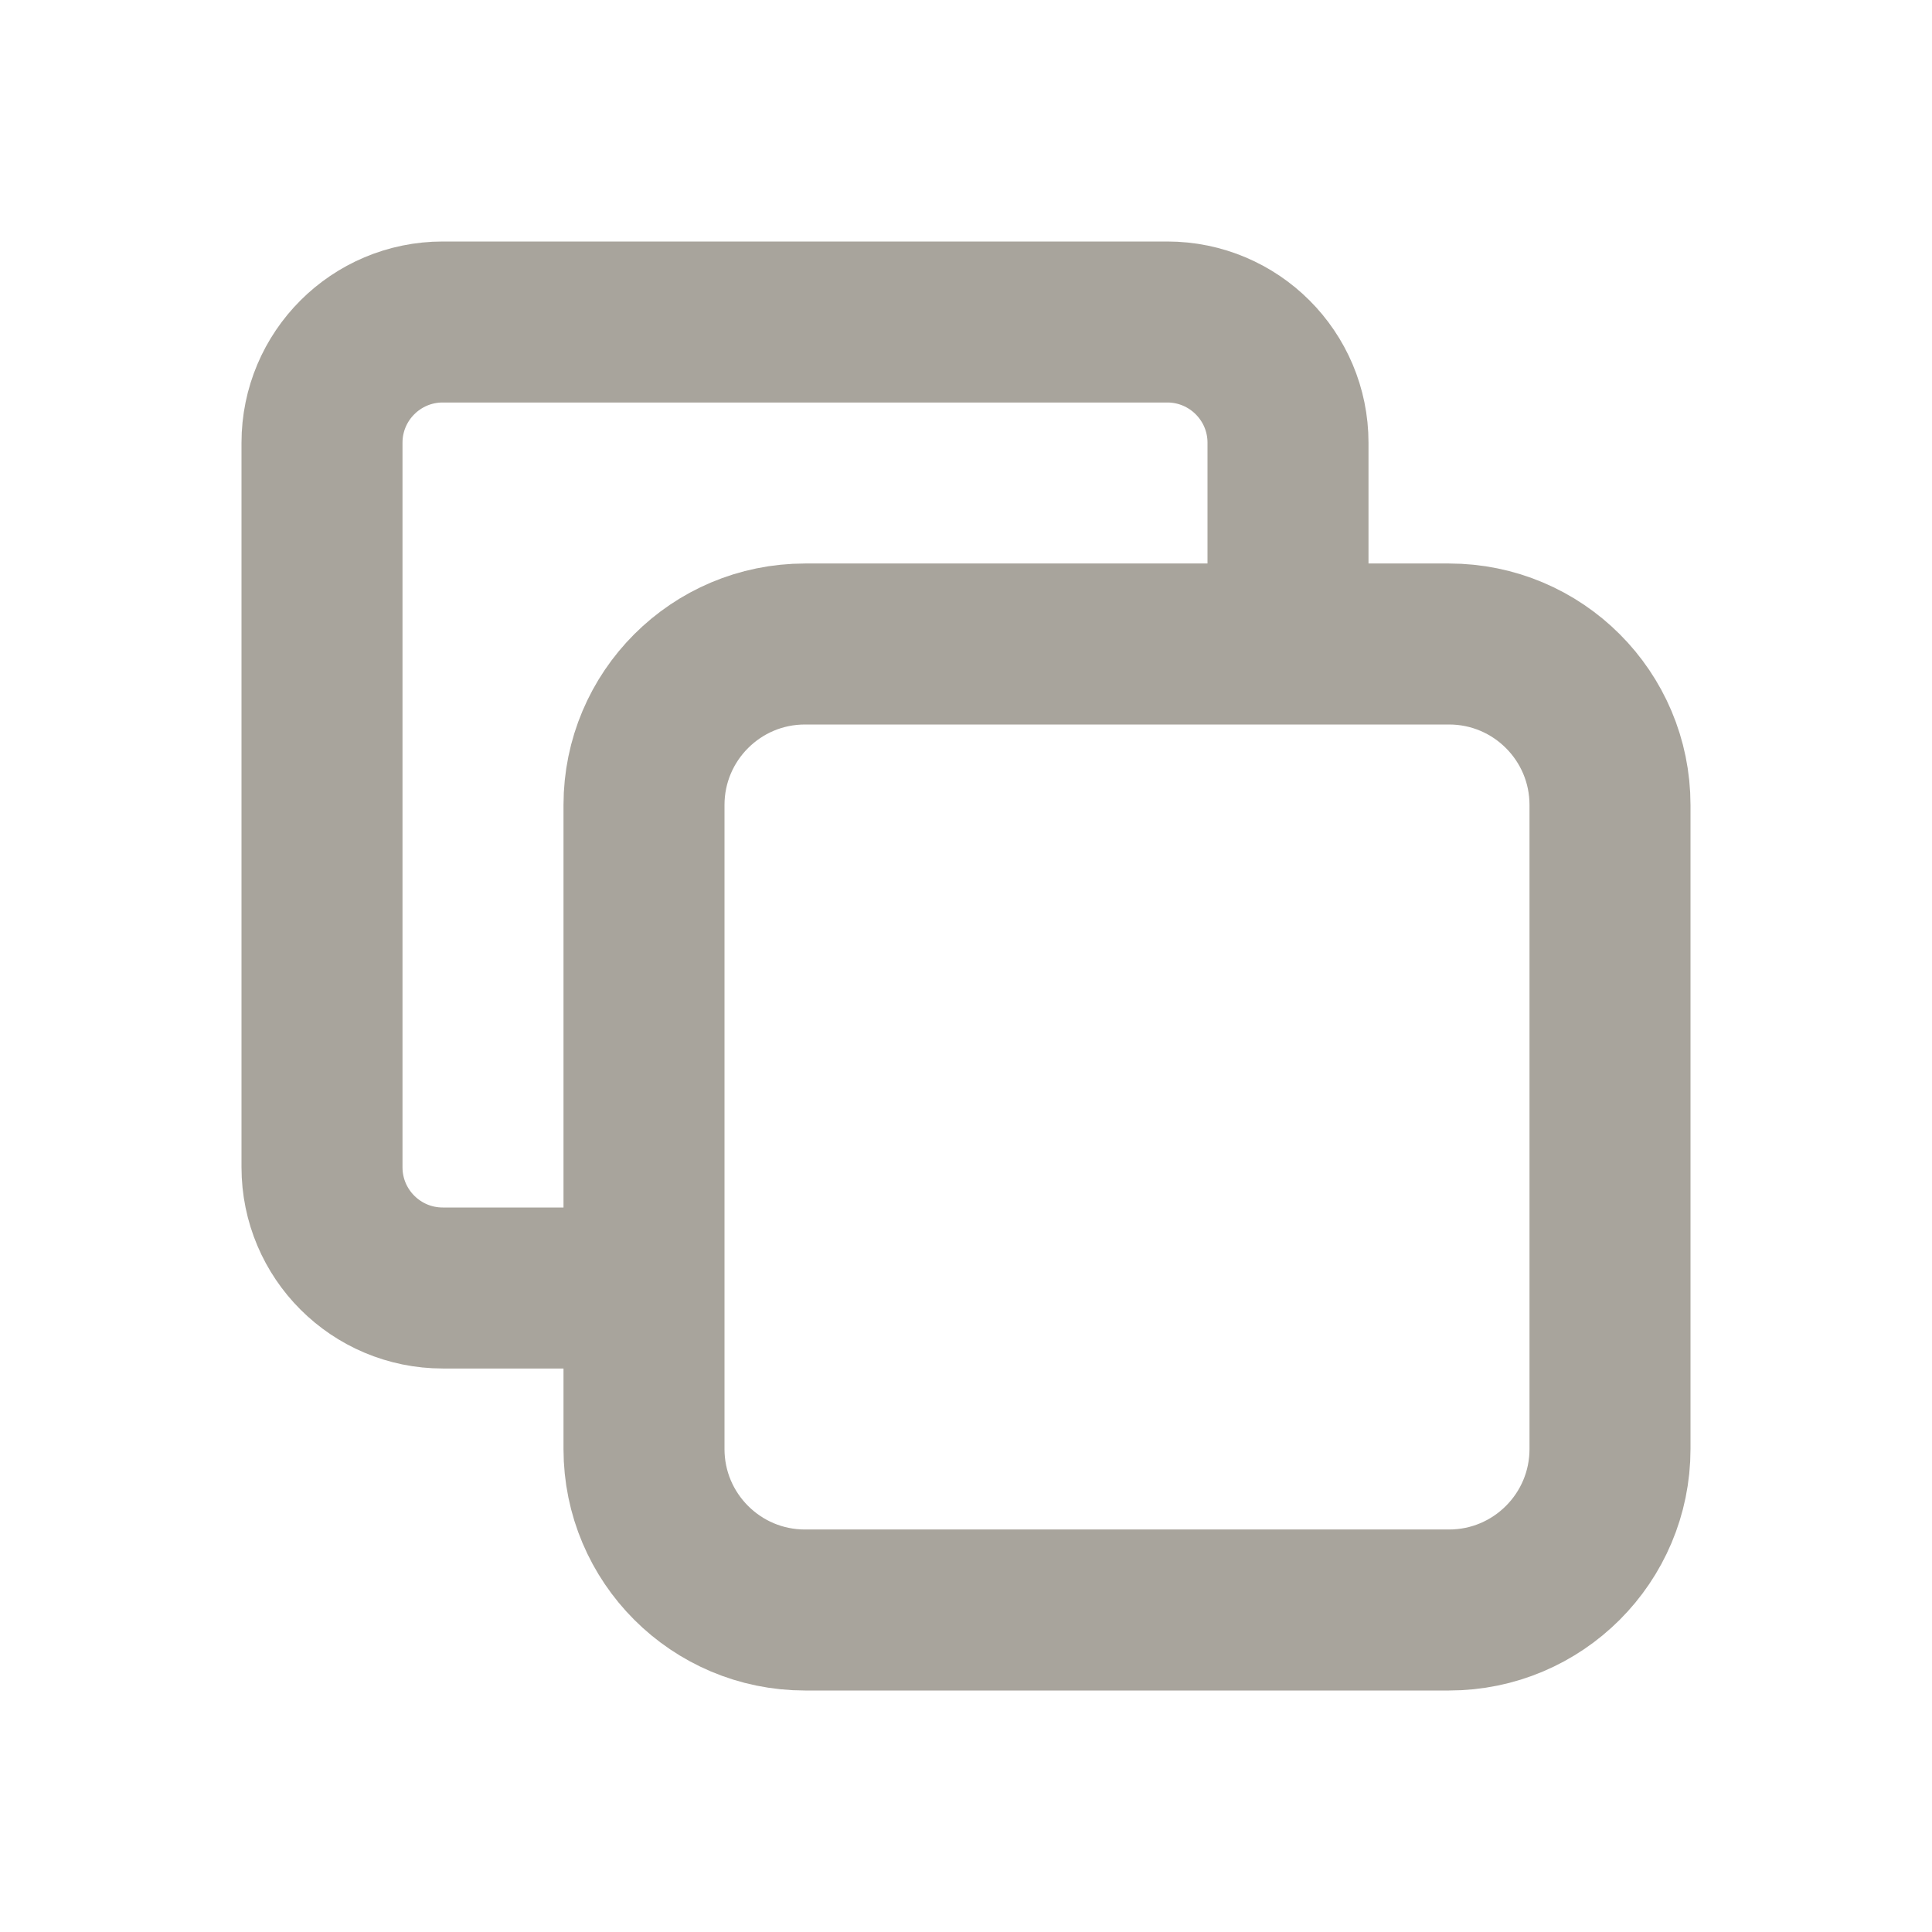
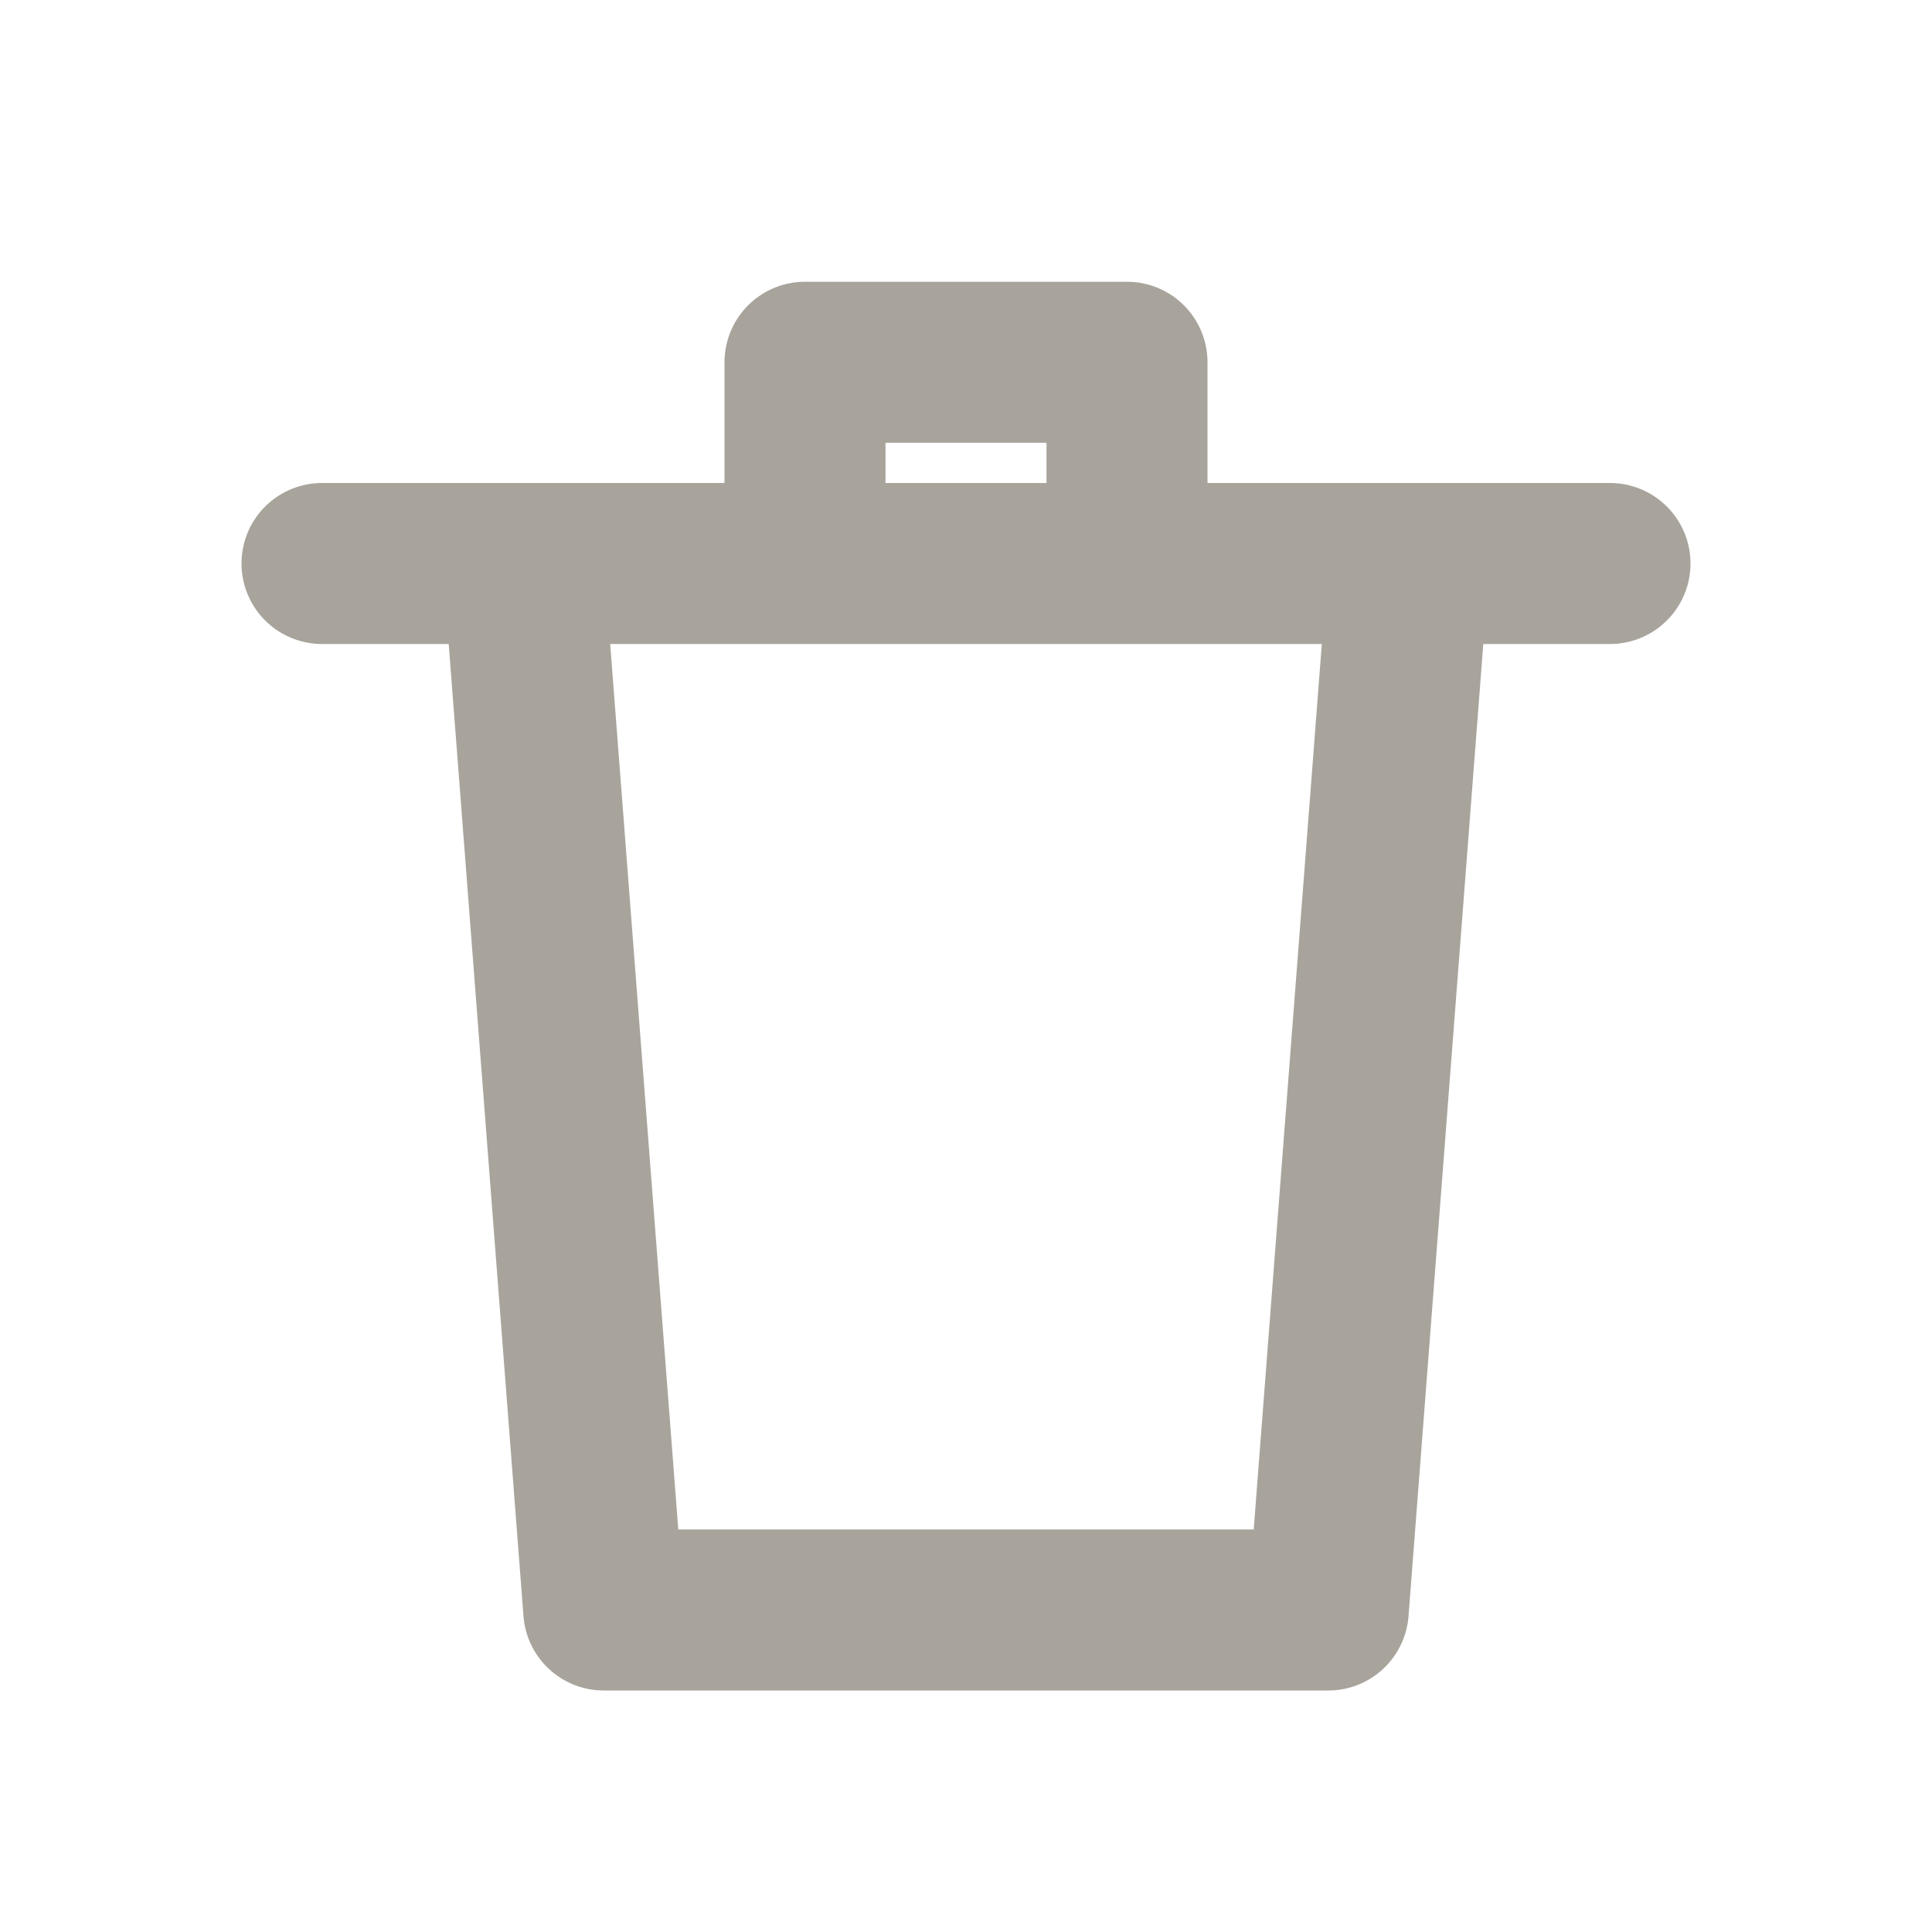
- <svg xmlns="http://www.w3.org/2000/svg" width="18" height="18" viewBox="0 0 24 24" fill="none" stroke="#a8a49c" stroke-width="2" stroke-linejoin="round" aria-hidden="true">
-   <rect x="8" y="8" width="12" height="12" rx="2" />
-   <path d="M16 8V5.5A1.5 1.5 0 0 0 14.5 4h-9A1.5 1.5 0 0 0 4 5.5v9A1.5 1.5 0 0 0 5.5 16H8" />
+ <svg xmlns="http://www.w3.org/2000/svg" width="18" height="18" viewBox="0 0 24 24" fill="none" stroke="#a8a49c" stroke-width="2" stroke-linecap="round" stroke-linejoin="round" aria-hidden="true">
+   <path d="M4 7h16M10 7V4.5h4V7M6.5 7l1 13h9l1-13" />
</svg>
